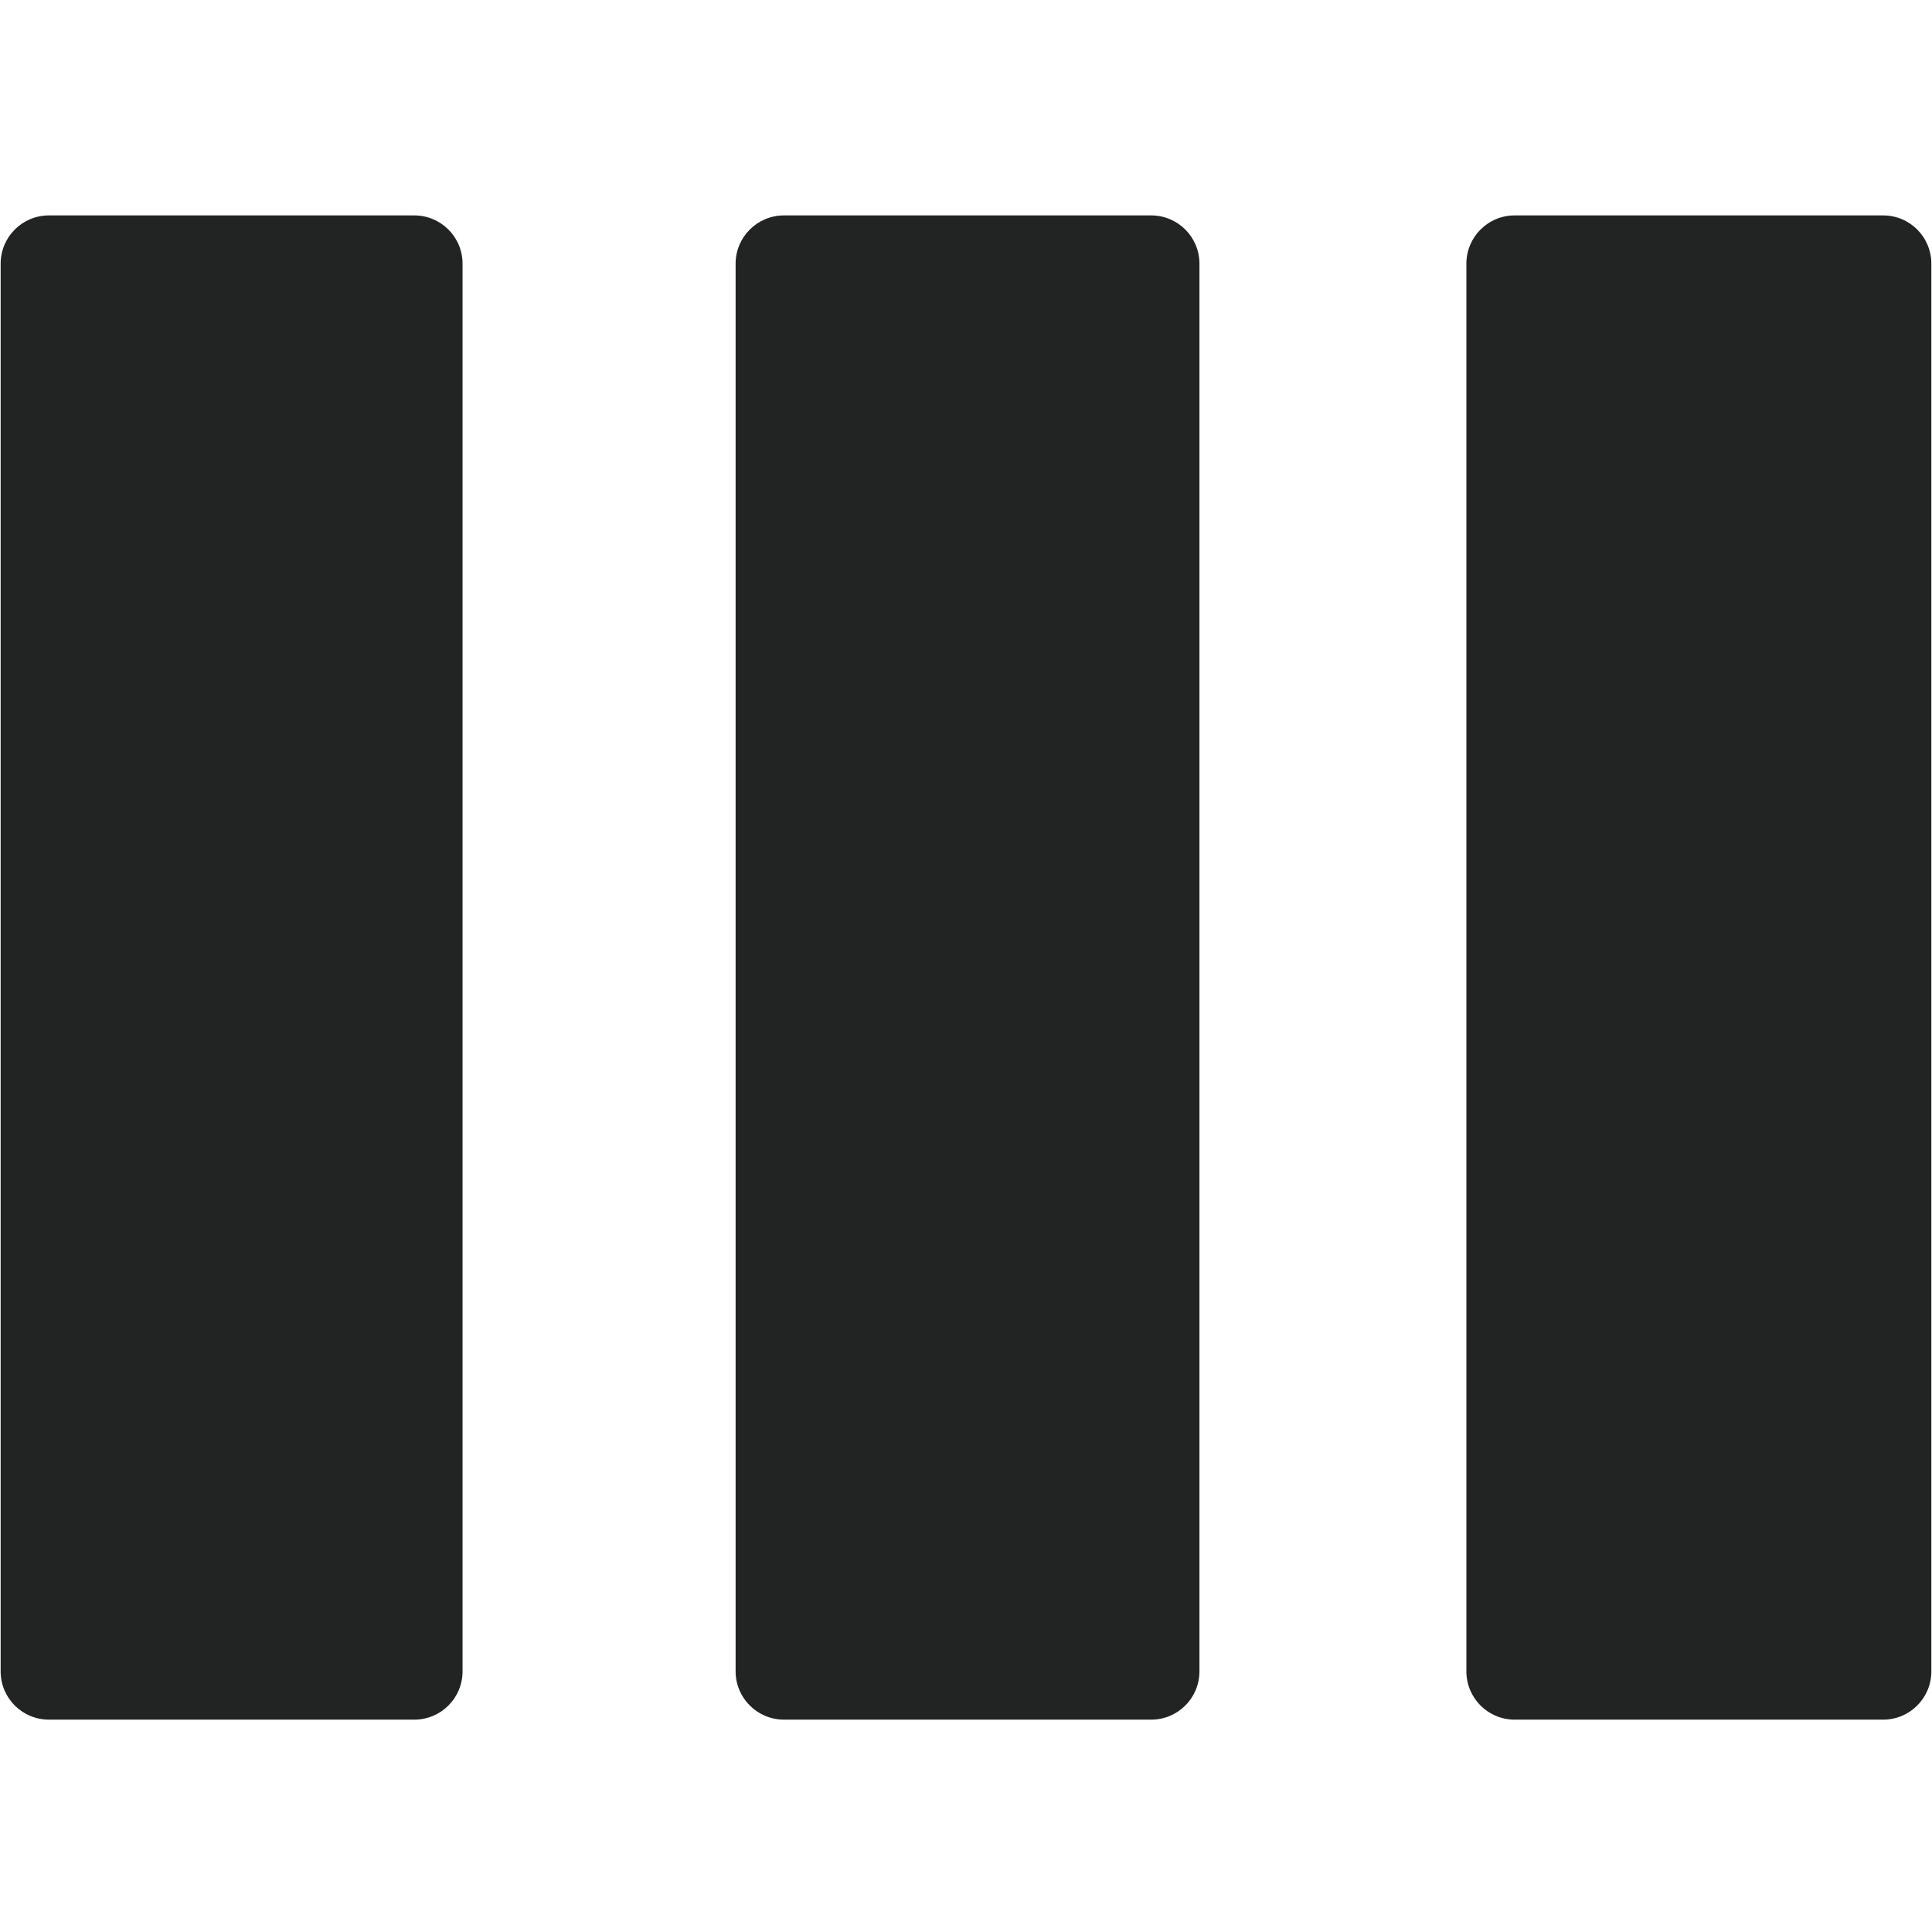
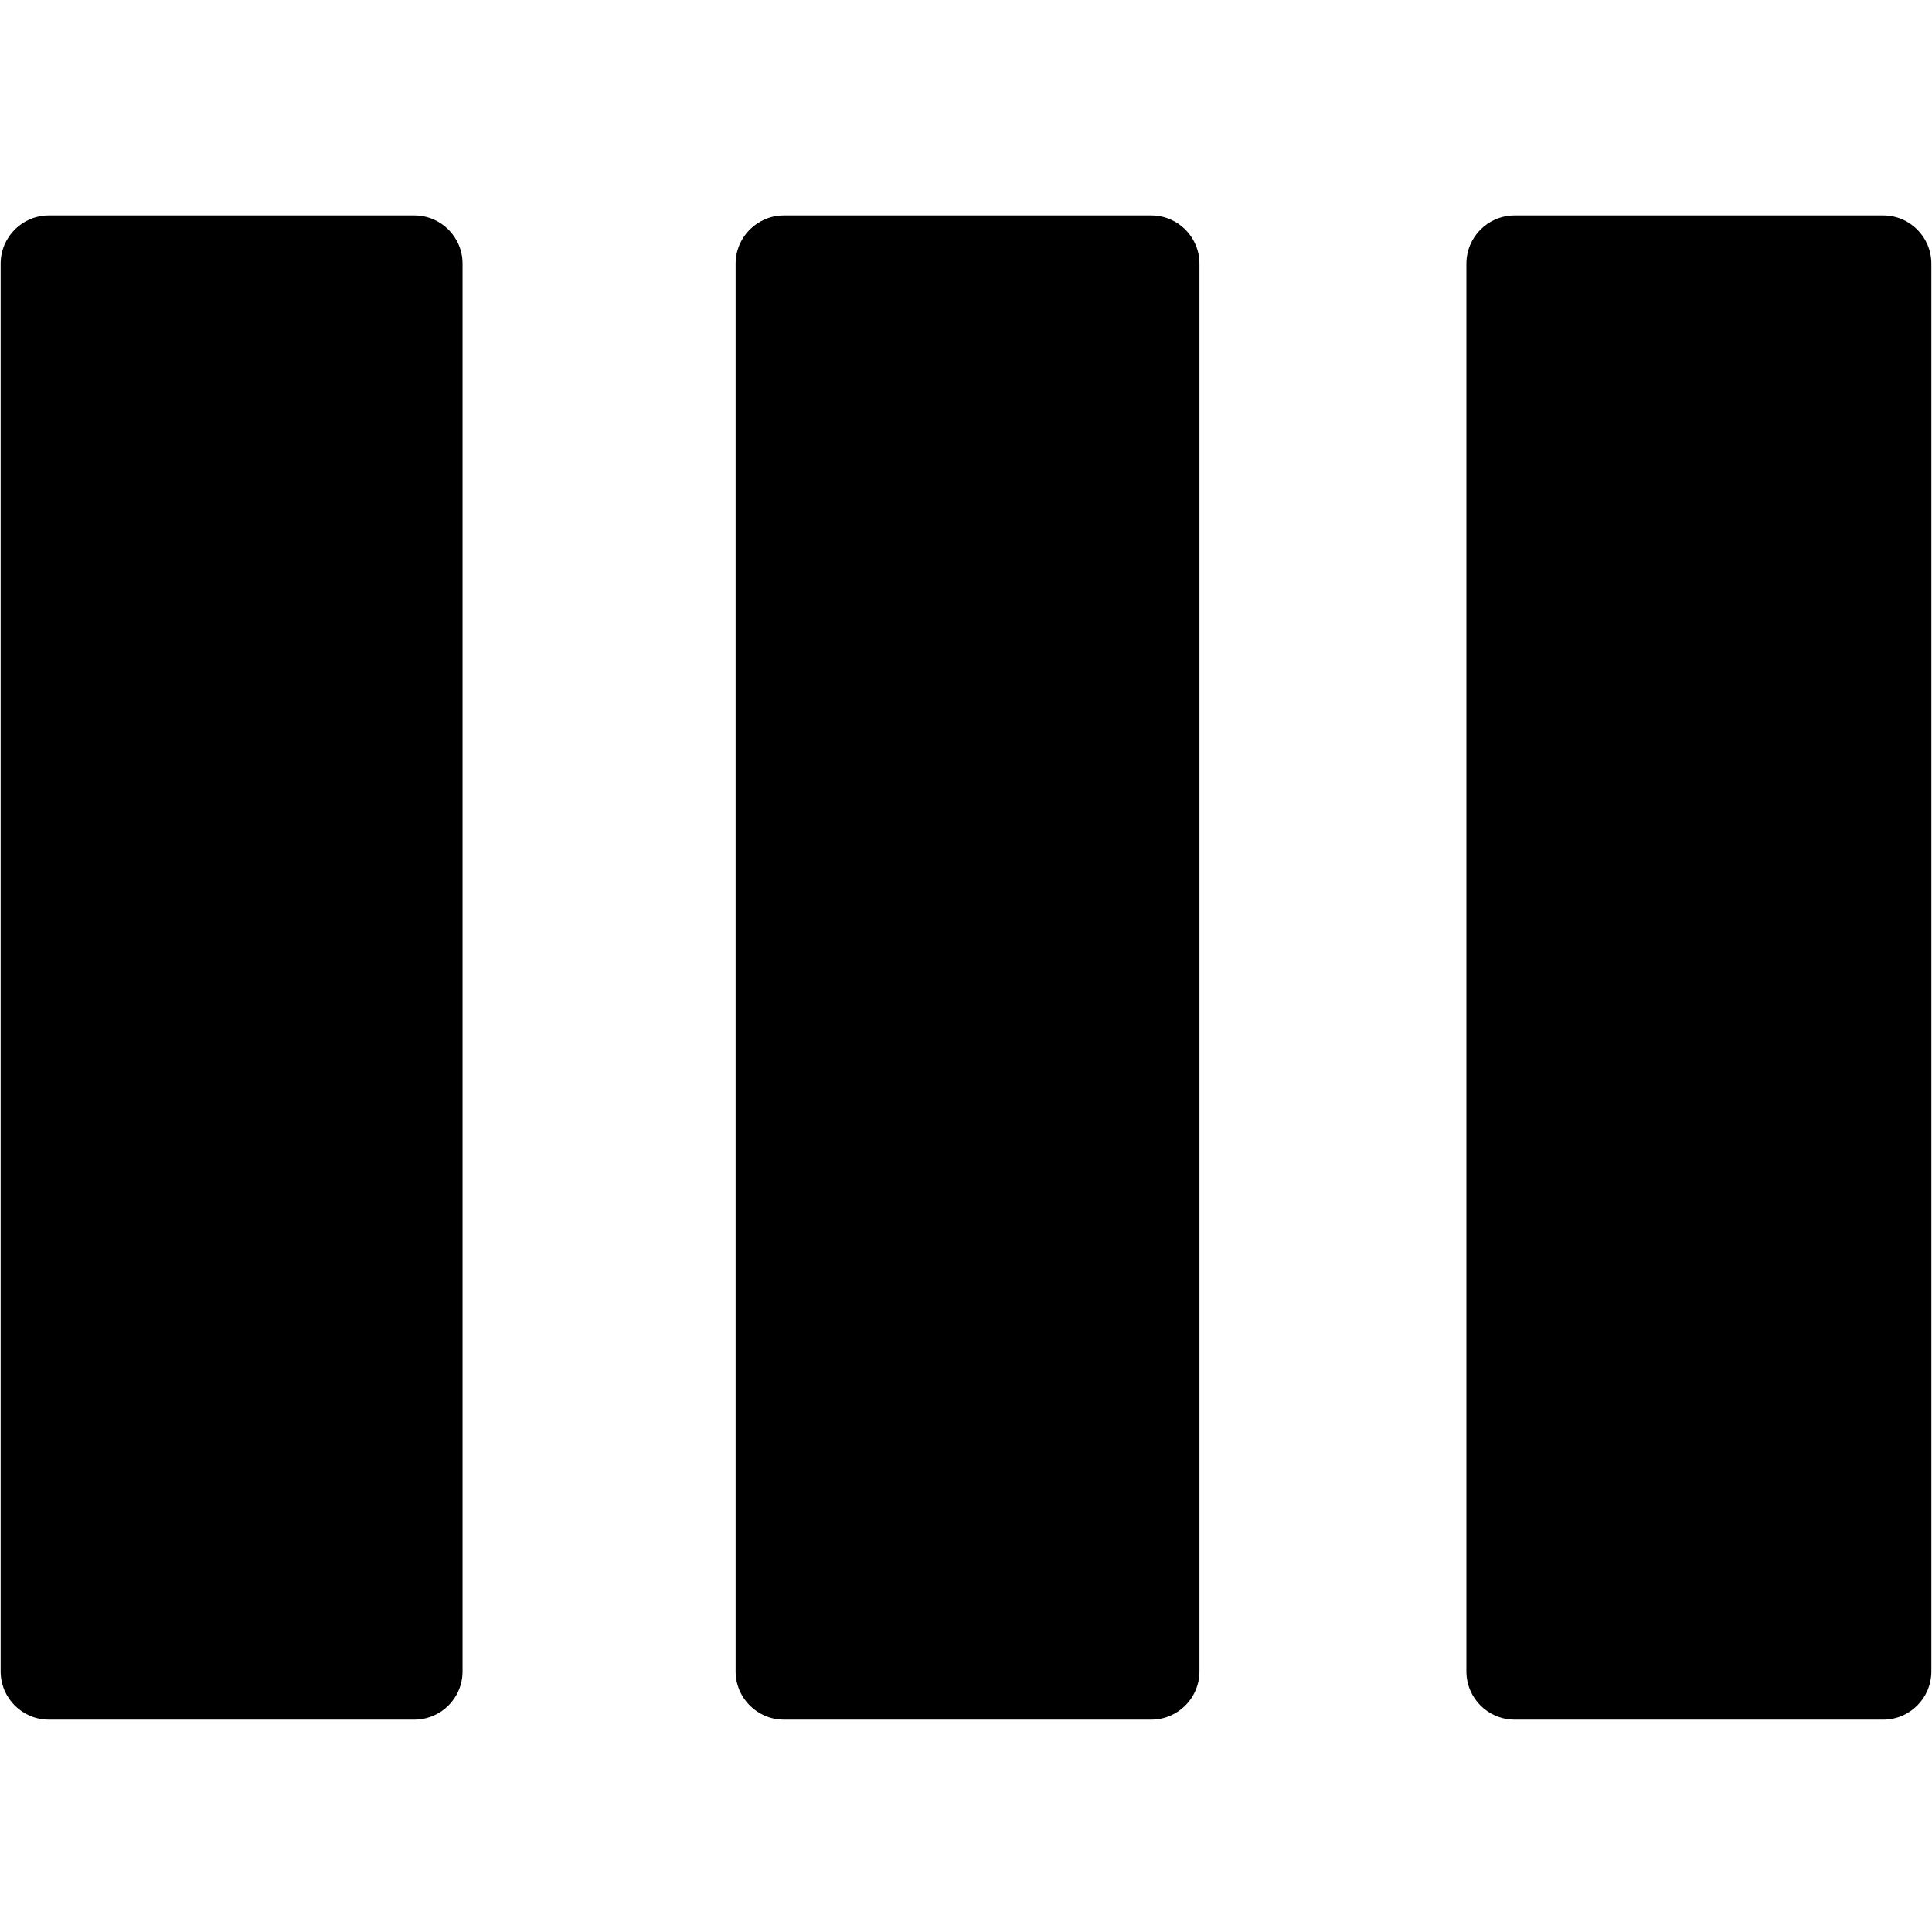
<svg xmlns="http://www.w3.org/2000/svg" width="100%" height="100%" viewBox="0 0 12 12" fill="none">
-   <path fill-rule="evenodd" clip-rule="evenodd" d="M0.004 1.638C0.004 1.472 0.138 1.338 0.304 1.338H2.573C2.739 1.338 2.873 1.472 2.873 1.638V10.381C2.873 10.547 2.739 10.681 2.573 10.681H0.304C0.138 10.681 0.004 10.547 0.004 10.381V1.638ZM4.569 1.638C4.569 1.472 4.704 1.338 4.869 1.338H7.15C7.316 1.338 7.45 1.472 7.45 1.638V10.381C7.45 10.547 7.316 10.681 7.15 10.681H4.869C4.704 10.681 4.569 10.547 4.569 10.381V1.638ZM9.408 1.338C9.242 1.338 9.108 1.472 9.108 1.638V10.381C9.108 10.547 9.242 10.681 9.408 10.681H11.697C11.862 10.681 11.996 10.547 11.996 10.381V1.638C11.996 1.472 11.862 1.338 11.697 1.338H9.408Z" fill="#212423" />
+   <path fill-rule="evenodd" clip-rule="evenodd" d="M0.004 1.638C0.004 1.472 0.138 1.338 0.304 1.338H2.573C2.739 1.338 2.873 1.472 2.873 1.638V10.381C2.873 10.547 2.739 10.681 2.573 10.681H0.304C0.138 10.681 0.004 10.547 0.004 10.381V1.638ZM4.569 1.638C4.569 1.472 4.704 1.338 4.869 1.338H7.15C7.316 1.338 7.45 1.472 7.45 1.638V10.381C7.45 10.547 7.316 10.681 7.15 10.681H4.869C4.704 10.681 4.569 10.547 4.569 10.381V1.638ZM9.408 1.338C9.242 1.338 9.108 1.472 9.108 1.638V10.381C9.108 10.547 9.242 10.681 9.408 10.681H11.697C11.862 10.681 11.996 10.547 11.996 10.381V1.638C11.996 1.472 11.862 1.338 11.697 1.338H9.408Z" fill="currentColor" />
</svg>
